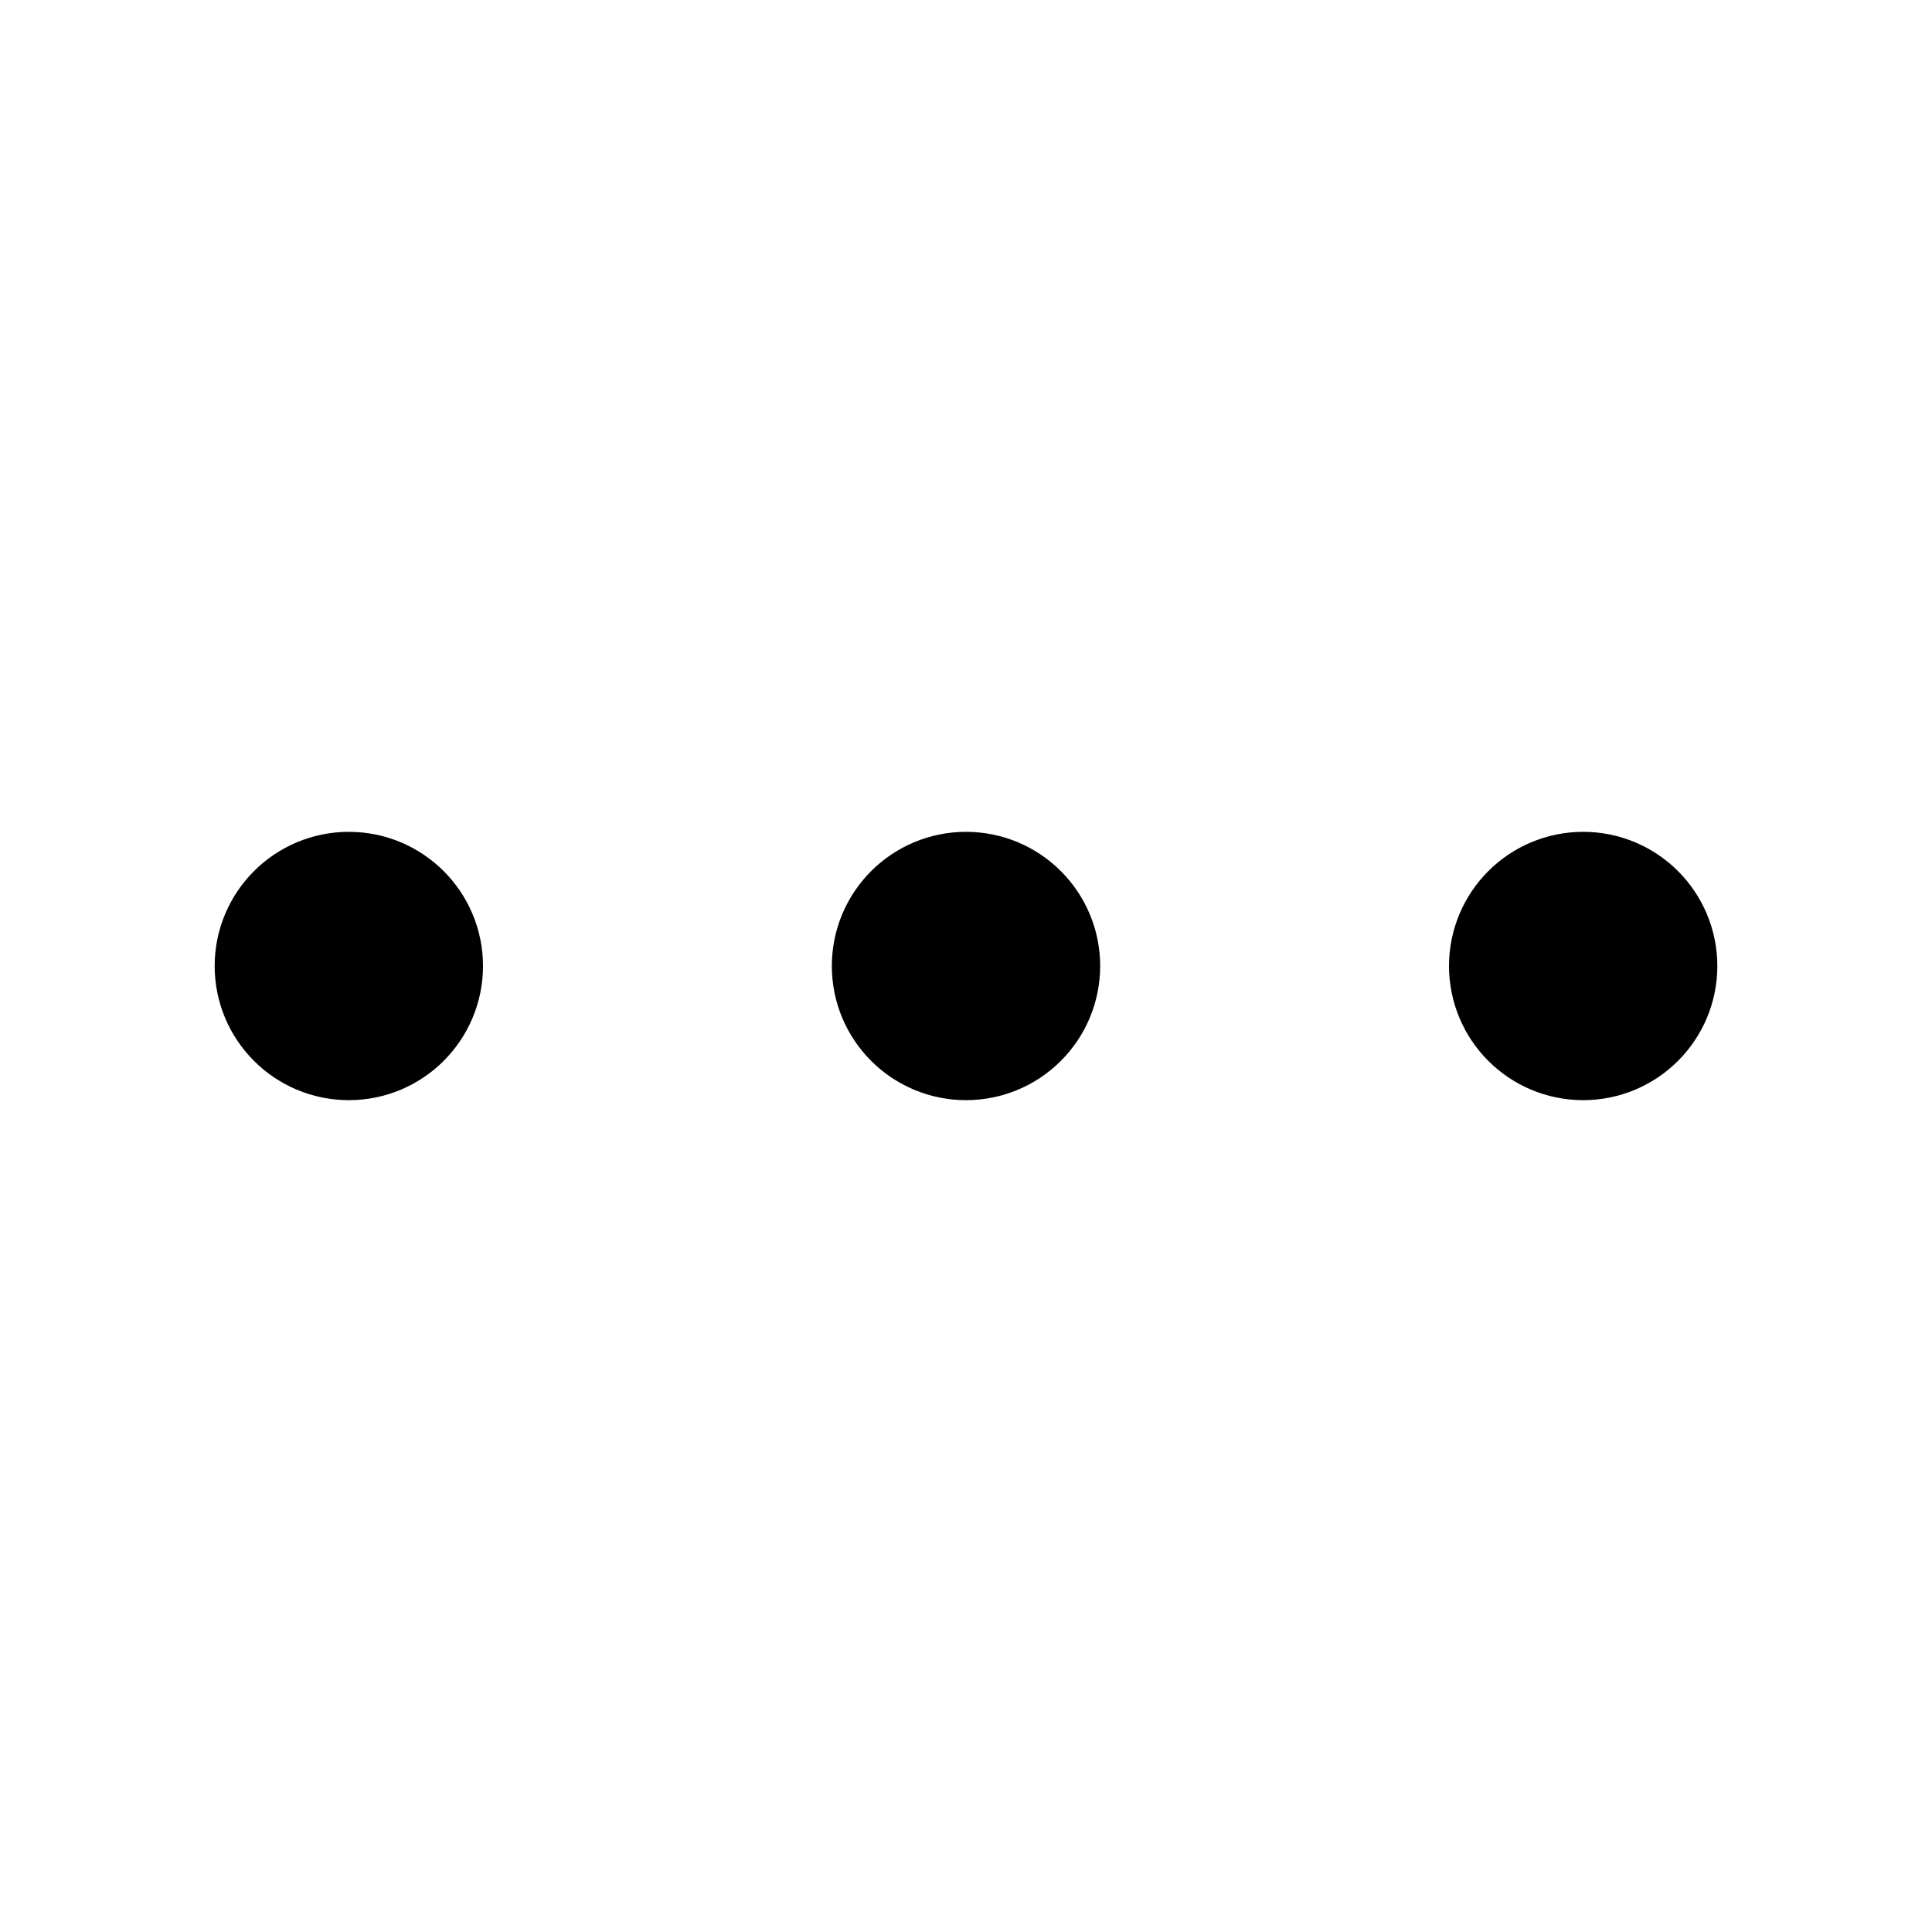
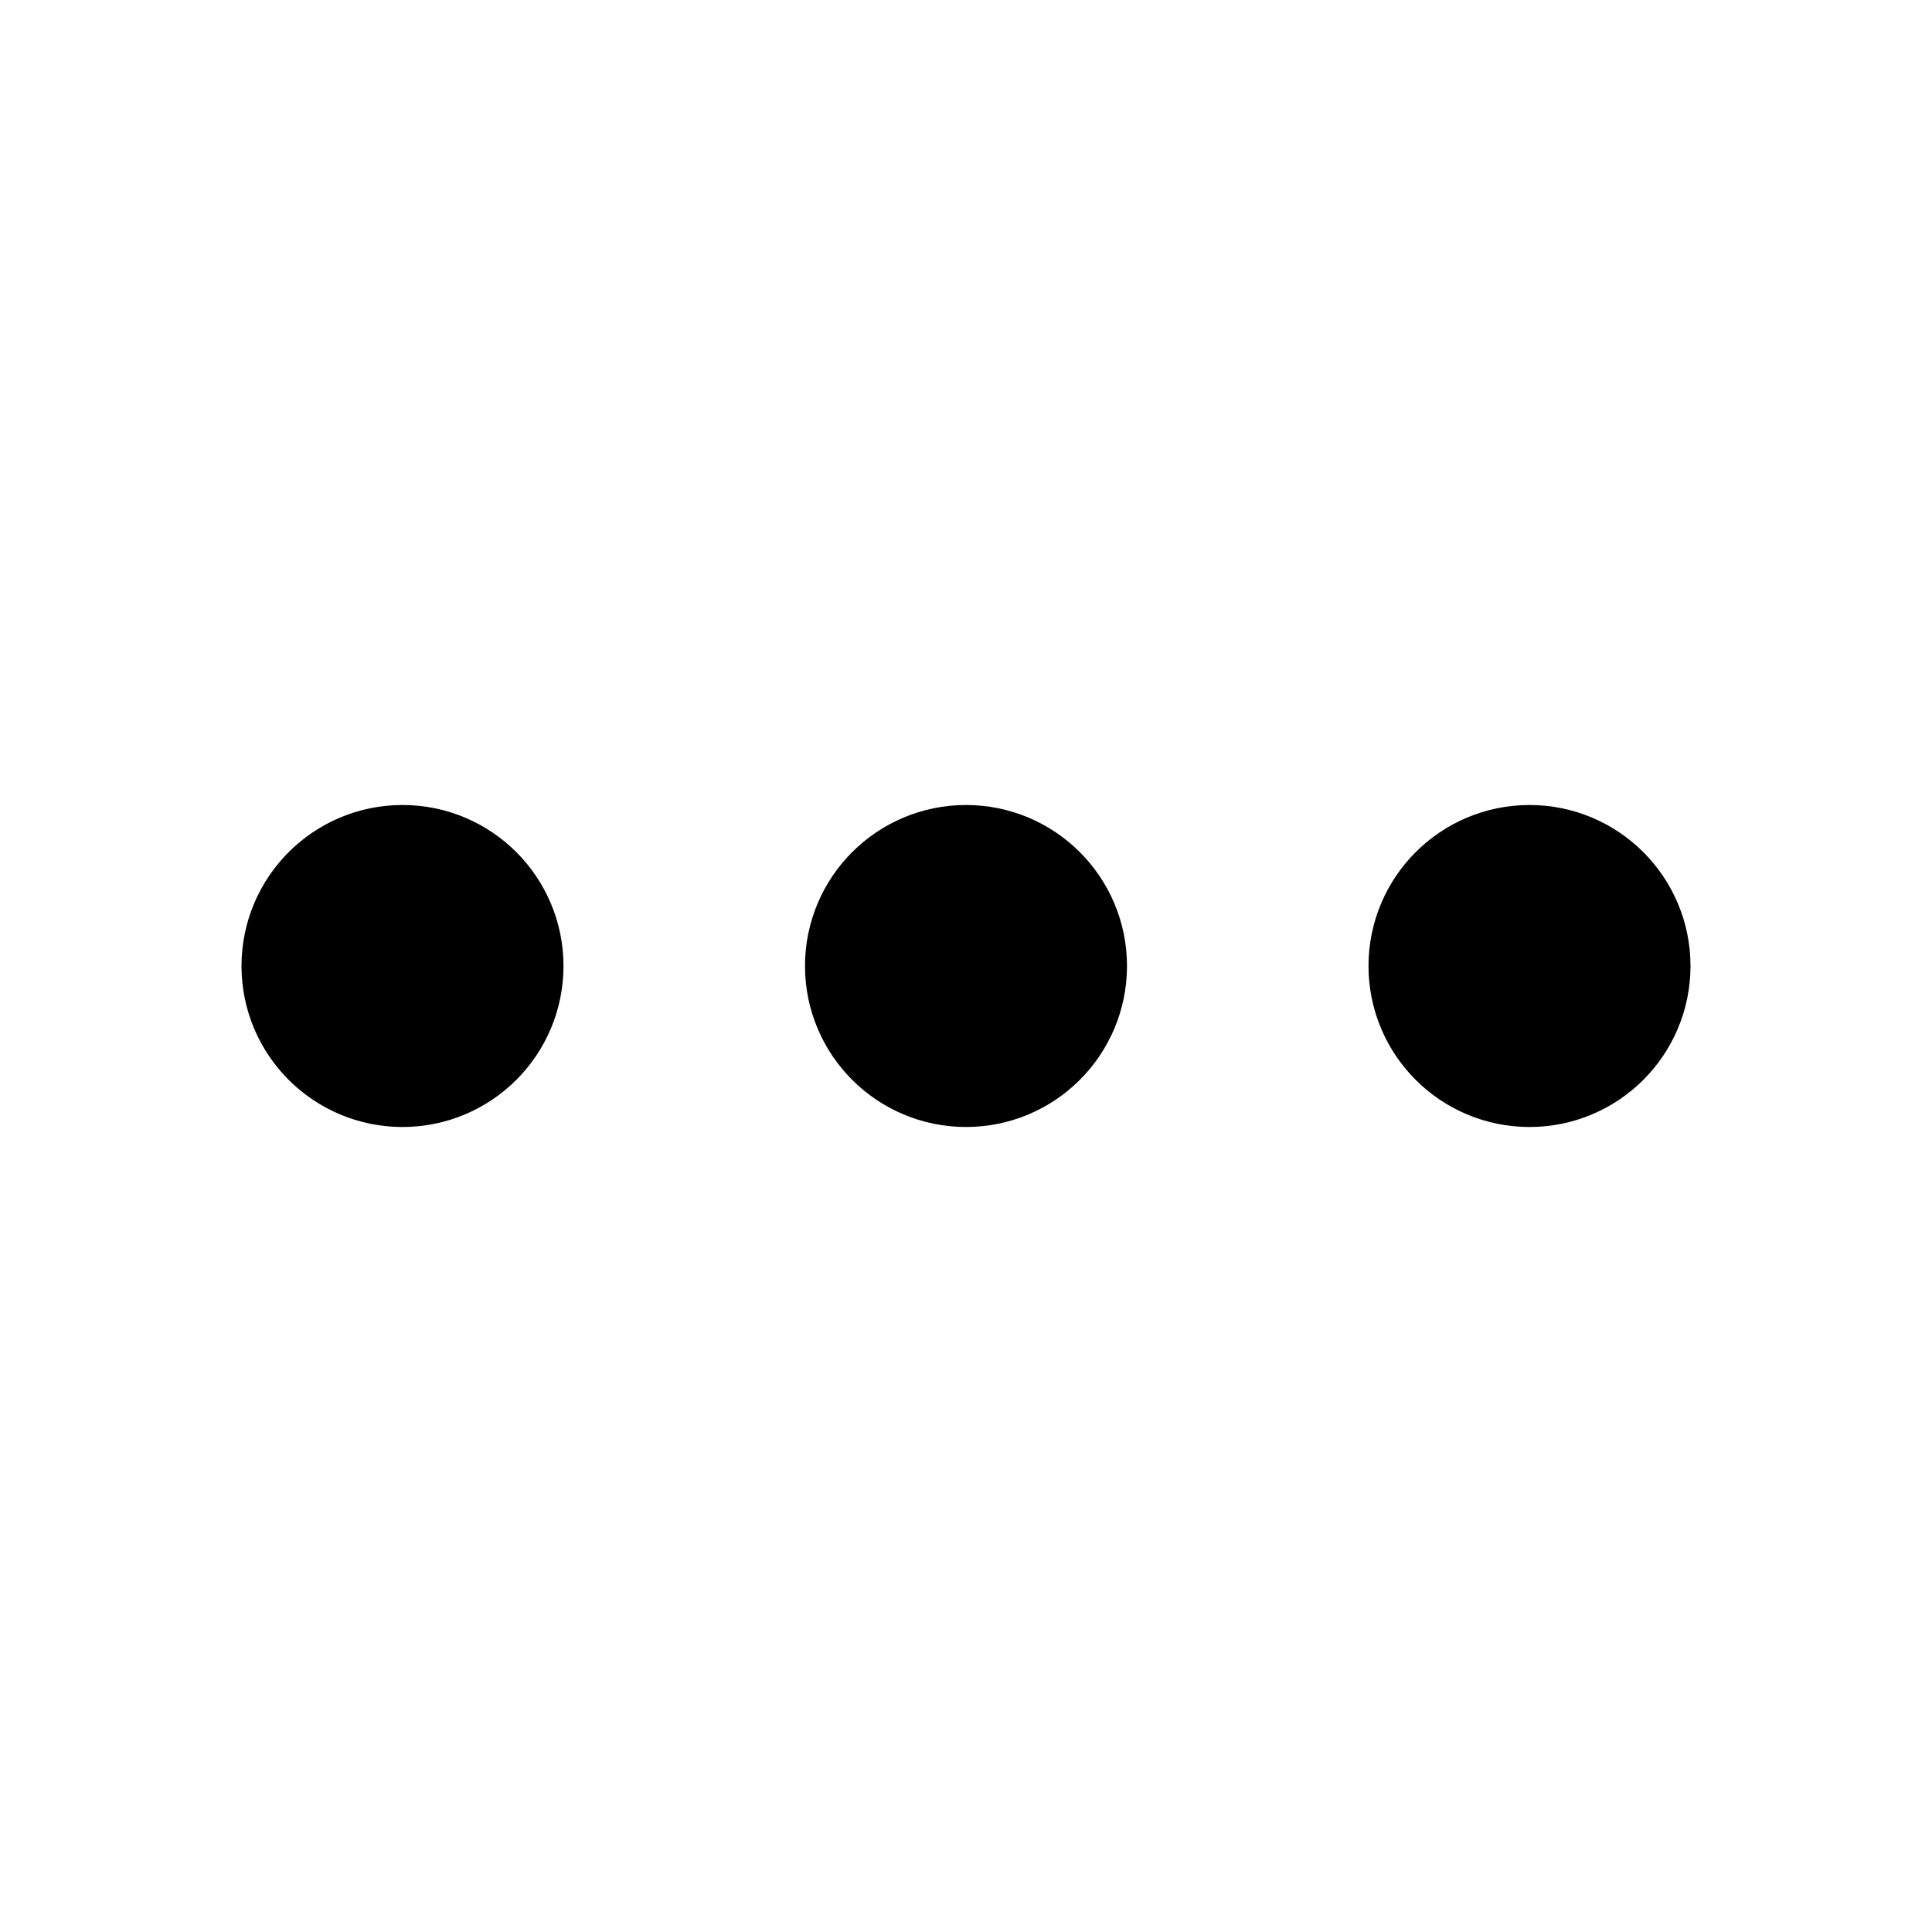
- <svg xmlns="http://www.w3.org/2000/svg" width="18" height="18" view-box="0 0 18 18" fill="none">
-   <circle cx="9" cy="9" r=".5" fill="currentColor" stroke="currentColor" stroke-linecap="round" stroke-linejoin="round" stroke-width="1.5" />
-   <circle cx="3.25" cy="9" r=".5" stroke="currentColor" stroke-linecap="round" stroke-linejoin="round" stroke-width="1.5" fill="currentColor" />
-   <circle cx="14.75" cy="9" r=".5" stroke="currentColor" stroke-linecap="round" stroke-linejoin="round" stroke-width="1.5" fill="currentColor" />
+ <svg xmlns="http://www.w3.org/2000/svg" class="lucide lucide-ellipsis" width="24" height="24" viewBox="0 0 24 24" fill="none" stroke="currentColor" stroke-width="2" stroke-linecap="round" stroke-linejoin="round">
+   <circle cx="12" cy="12" r="1" />
+   <circle cx="19" cy="12" r="1" />
+   <circle cx="5" cy="12" r="1" />
</svg>
